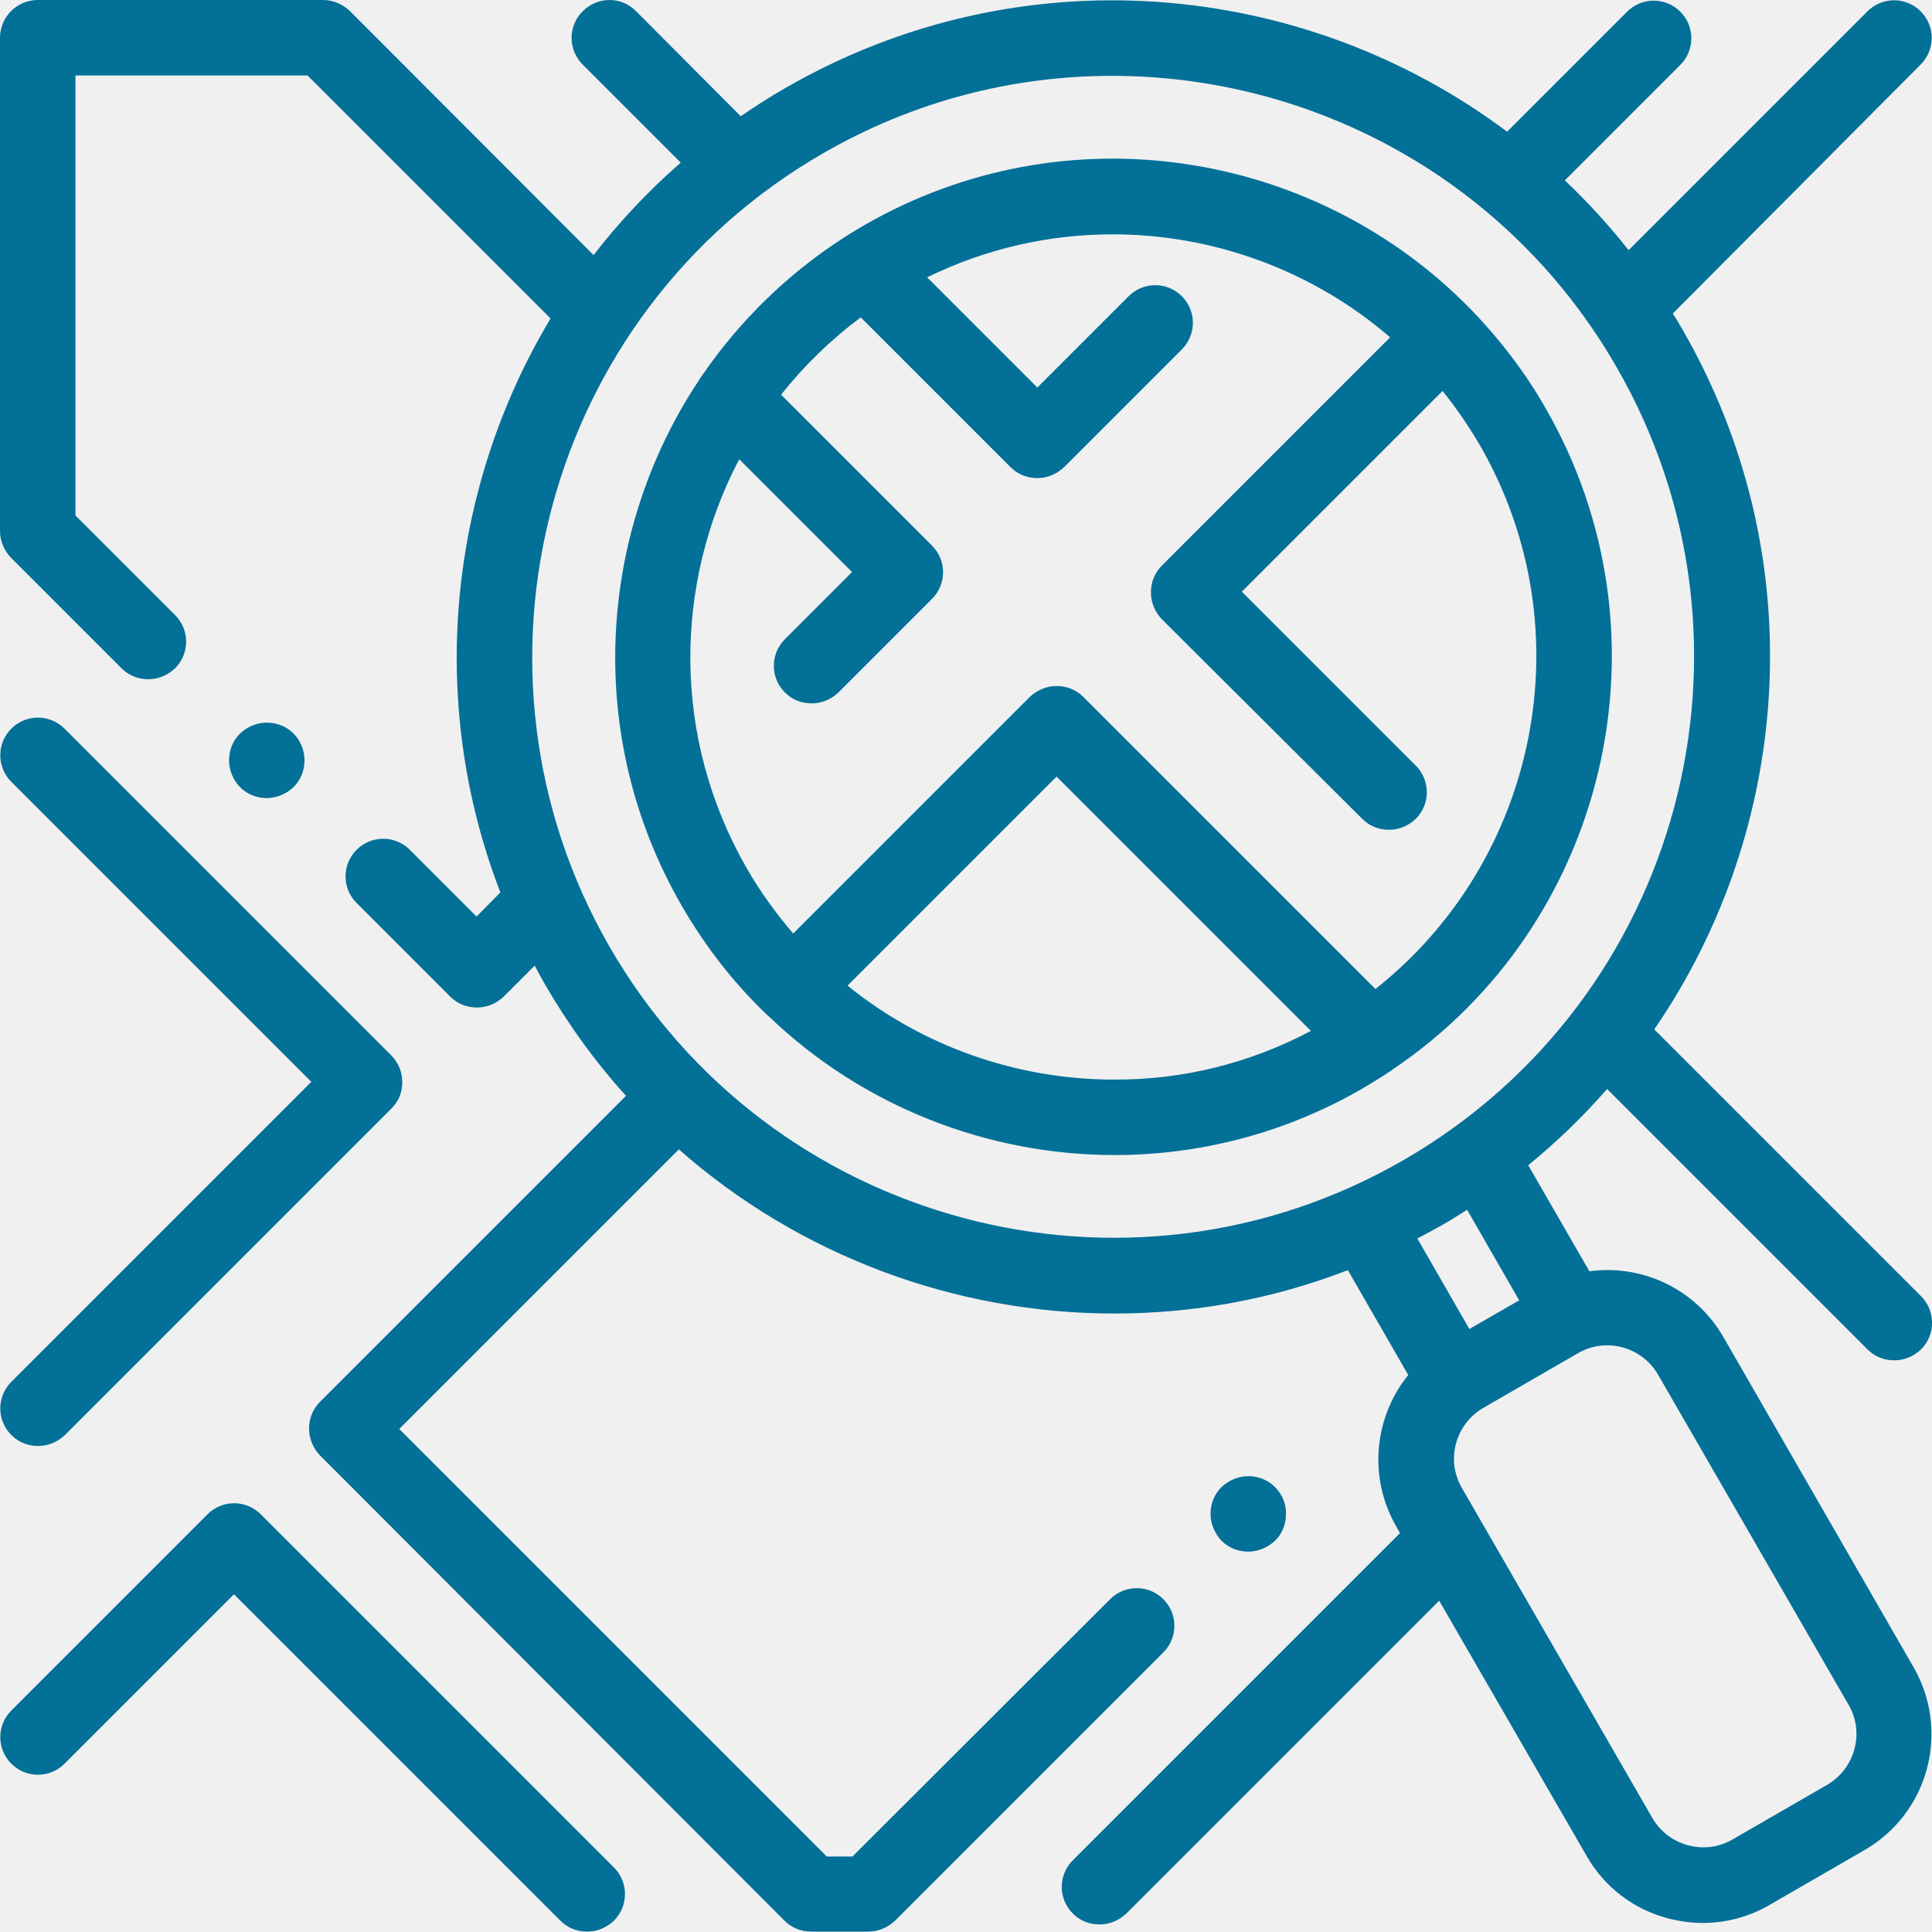
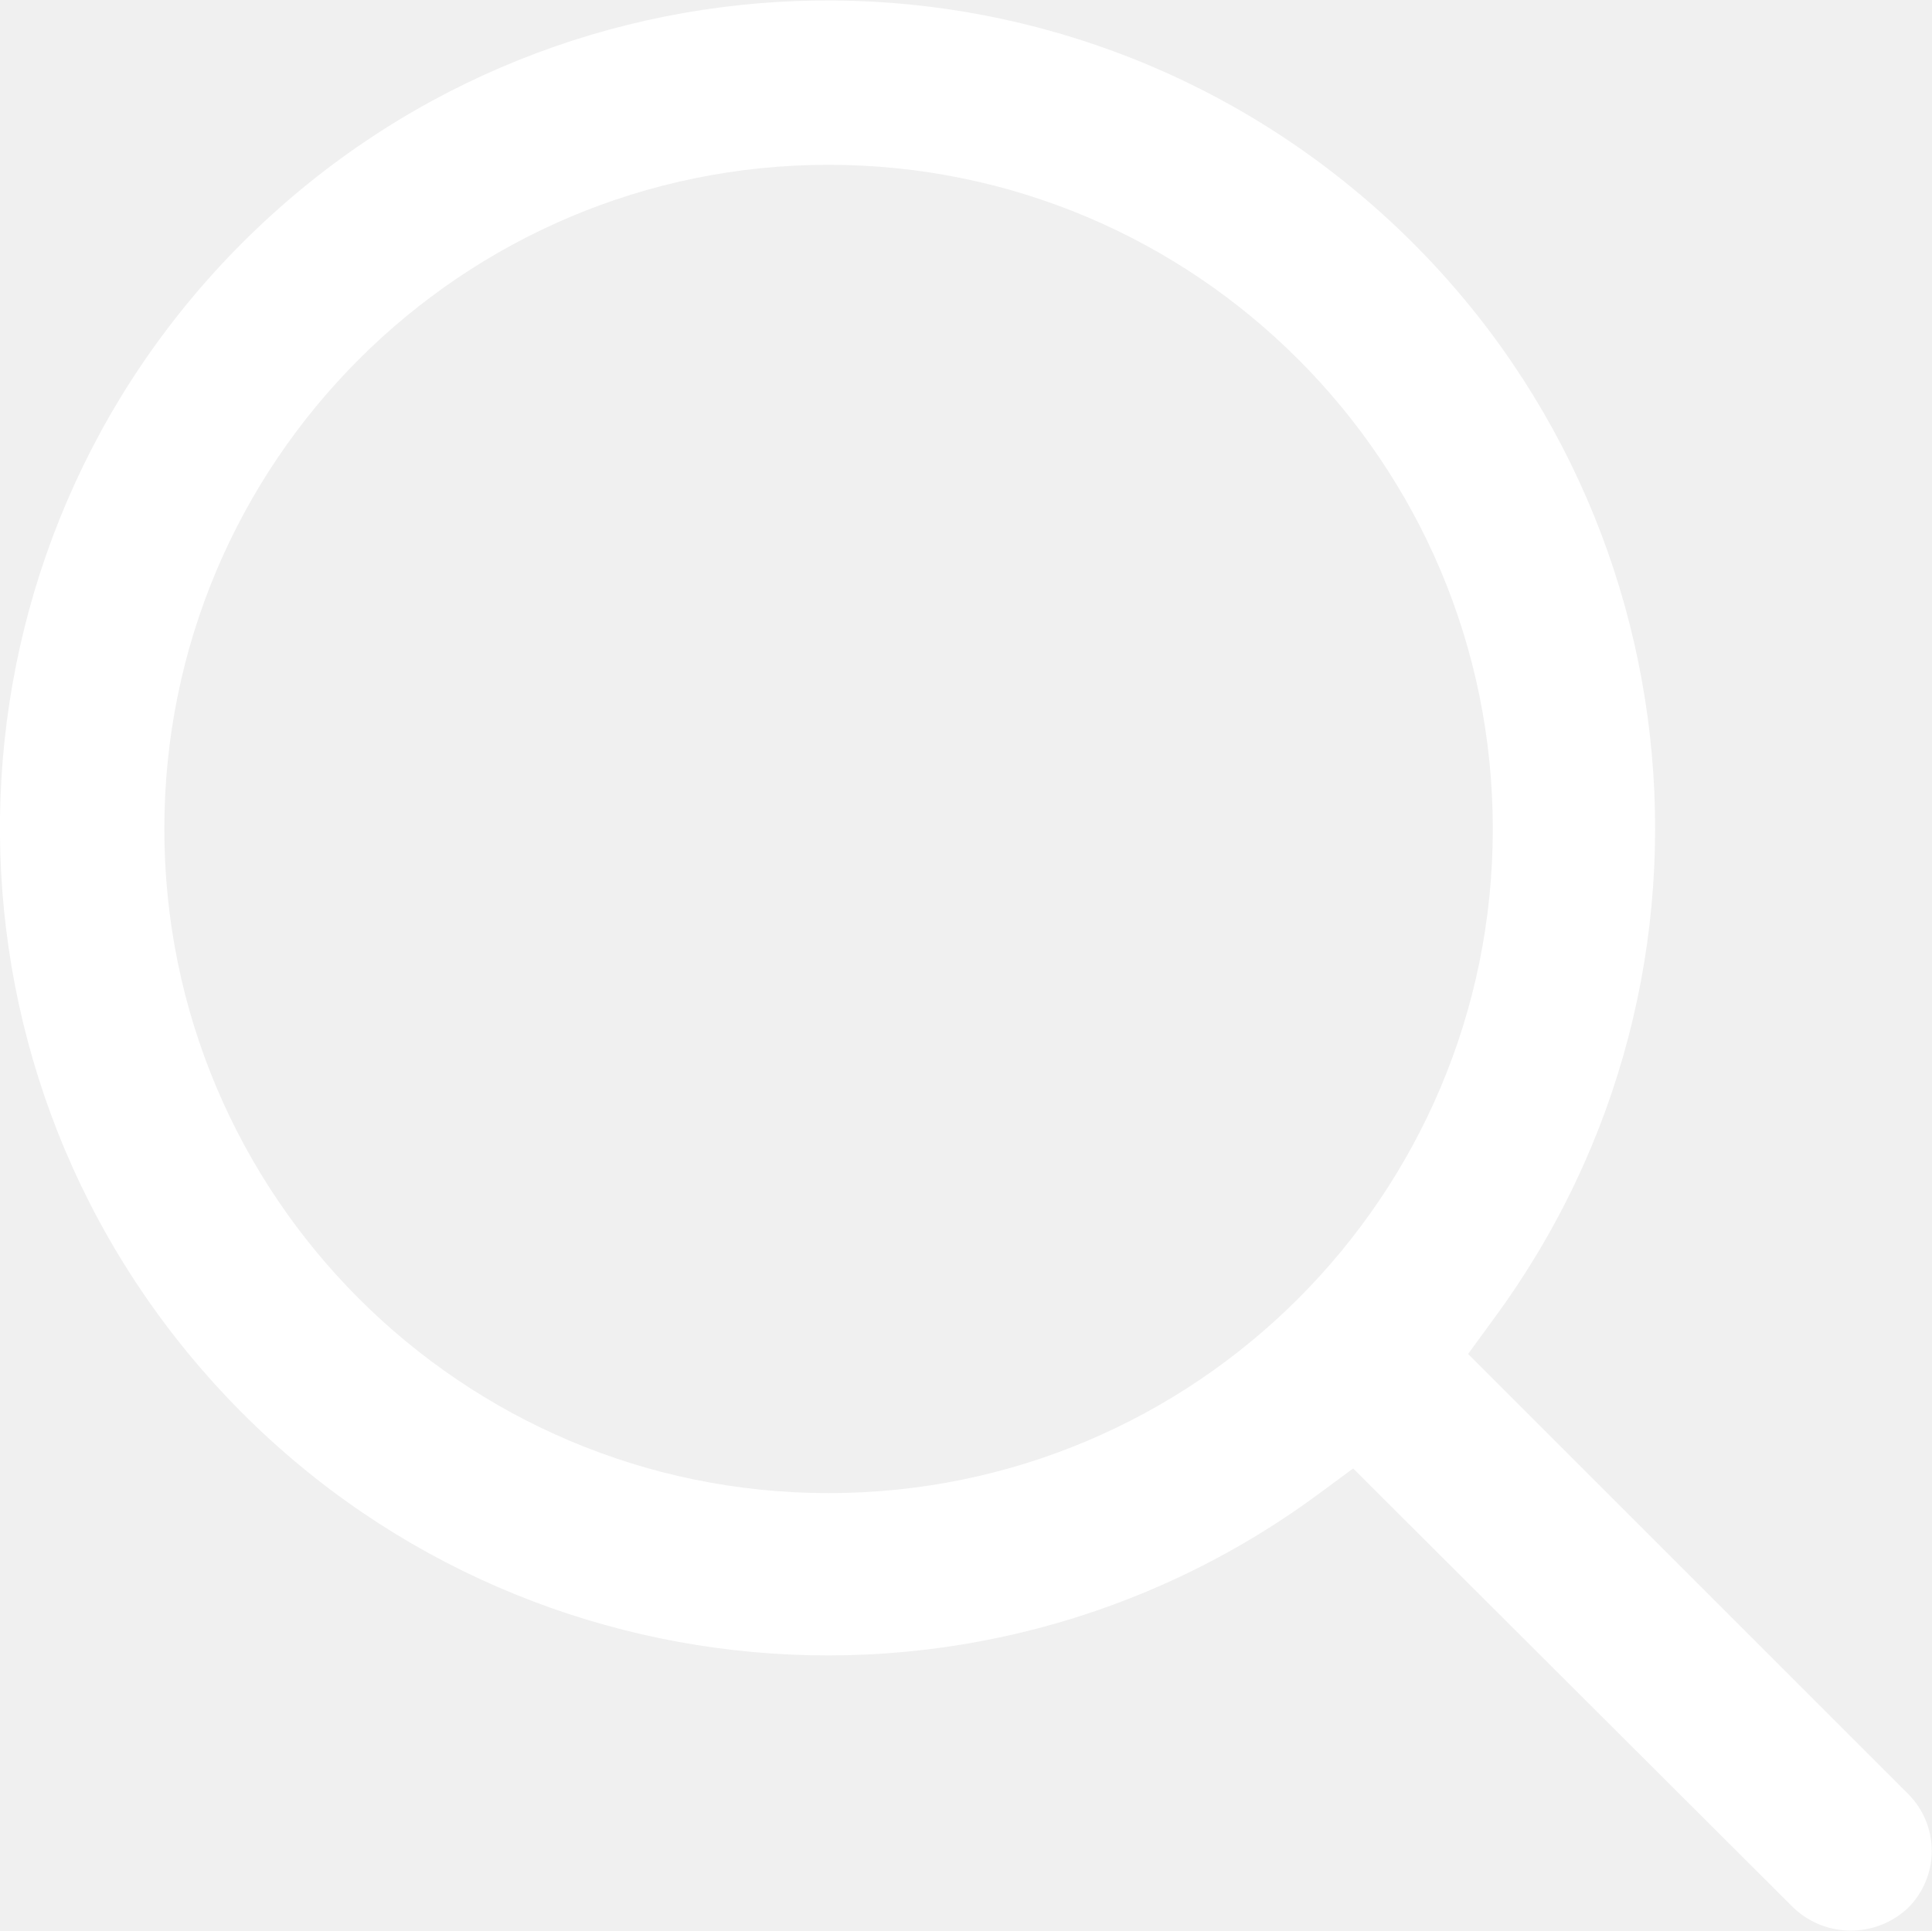
- <svg xmlns="http://www.w3.org/2000/svg" viewBox="0 0 512 512">
-   <path d="M456.7 354.3c-7.4-12.8-21.6-19.3-35.5-17.4L405 308.8c7.6-6.2 14.6-13 20.9-20.2l69 69c2 2 4.5 2.9 7.1 2.9 2.6 0 5.1-1 7.1-2.9 3.9-3.9 3.9-10.2 0-14.1l-70.7-70.7c36.8-53.6 42-125.7 7.4-185.6-.8-1.4-1.6-2.8-2.5-4.1l65.7-66c3.9-3.9 3.9-10.2 0-14.1-3.9-3.9-10.2-3.9-14.1 0l-63.3 63.3c-5.2-6.6-10.9-12.8-16.9-18.5l30.6-30.6c3.9-3.9 3.9-10.2 0-14.1-3.9-3.9-10.2-3.9-14.1 0l-31.8 31.8C345.3-5.6 270.1-12.5 208 23.4c-4 2.3-7.9 4.8-11.7 7.4L168.6 3c-3.9-4-10.2-4-14.2 0-3.9 3.9-3.9 10.2 0 14.1l26 26c-8.6 7.5-16.3 15.7-23.1 24.5L92.7 2.9C90.8 1.1 88.3 0 85.6 0H10C4.5 0 0 4.5 0 10v130.7c0 2.7 1.1 5.2 2.9 7.1l29.3 29.3c2 2 4.5 2.9 7.1 2.9 2.6 0 5.1-1 7.1-2.9 3.9-3.9 3.9-10.2 0-14.1L20 136.6V20h61.5l64 64 .4.4c-27 45.1-32.9 101.3-13.3 152.1l-6.3 6.4-17.7-17.7c-3.9-3.9-10.2-3.9-14.1 0-3.9 3.9-3.9 10.2 0 14.1l24.8 24.8c2 2 4.5 2.9 7.1 2.9 2.6 0 5.1-1 7.1-2.9l8.2-8.2c.9 1.7 1.8 3.4 2.8 5.1 6.2 10.7 13.4 20.6 21.4 29.4l-81.1 81.1c-1.9 1.9-2.9 4.4-2.9 7.1s1.1 5.2 2.9 7.1L207.9 509c1.9 1.9 4.4 2.9 7.1 2.9h15.1c2.7 0 5.2-1.1 7.1-2.9l71.1-71.1c3.9-3.9 3.9-10.2 0-14.1-3.9-3.9-10.2-3.9-14.1 0L225.9 492h-6.8L105.8 378.7l74.1-74.1c32 28.2 73.3 43.5 115.4 43.5 20.8 0 41.8-3.7 61.9-11.5l16 27.8c-9 11.1-10.7 27-3.2 40.1l1 1.8-86.7 86.7c-3.9 3.9-3.9 10.2 0 14.1 2 2 4.5 2.9 7.1 2.9s5.1-1 7.1-2.9l82.9-82.9 39.1 67.7c4.7 8.2 12.4 14.1 21.6 16.5 3.1.8 6.2 1.2 9.2 1.2 6.1 0 12.2-1.6 17.7-4.8l25.1-14.5c17-9.8 22.8-31.5 13-48.5l-50.4-87.5zM372 307.4c-73.5 42.5-167.9 17.2-210.4-56.4-42.4-73.5-17.1-167.9 56.4-210.3 24.2-14 50.6-20.6 76.7-20.6 53.3 0 105.1 27.6 133.6 77 42.5 73.5 17.3 167.8-56.3 210.3zm3.6 20.8c2.2-1.1 4.3-2.3 6.5-3.5 2.3-1.3 4.5-2.7 6.7-4.1l13.8 24-13.2 7.6-13.8-24zM484.2 473l-25.1 14.5c-3.6 2.1-7.8 2.6-11.8 1.5s-7.3-3.6-9.4-7.2l-50.5-87.5c-4.3-7.4-1.7-16.9 5.7-21.2l25.1-14.5c7.4-4.3 16.9-1.7 21.2 5.7l50.5 87.5c4.3 7.4 1.7 16.9-5.7 21.2z" fill="#037098" />
-   <path d="M409.5 108c-5.5-9.6-12.1-18.1-19.4-25.7l-.3-.3-.1-.1c-41.2-42.2-107.3-53-160.7-22.2-1.7 1-3.5 2.1-5.1 3.1-15.3 9.8-27.9 22.3-37.7 36.5-.4.5-.7 1-1 1.5-26.9 40.5-30.4 94.5-4.5 139.3 6.2 10.7 13.6 20.2 22.1 28.4.1.1.1.2.2.2.2.2.5.5.8.7 24.8 23.8 57.9 36.7 91.6 36.7 22.4 0 45.1-5.7 65.8-17.7 2.7-1.6 5.3-3.2 7.8-4.9l.1-.1c56.9-38.3 75.2-115.1 40.4-175.4zM295.2 286.1c-25.5 0-50.6-8.7-70.6-24.9l55.4-55.4 67.4 67.4c-16.6 8.8-34.5 13-52.2 12.9zm69.3-24l-77.4-77.4c-1.9-1.9-4.4-2.9-7.1-2.9s-5.2 1.1-7.1 2.9l-62.7 62.7c-4.5-5.3-8.7-11-12.3-17.3-19.9-34.6-19.3-75.4-2-108.4l29.9 29.9-17.8 17.8c-3.9 3.9-3.9 10.2 0 14.1 2 2 4.5 2.9 7.1 2.9s5.1-1 7.1-2.9l24.8-24.8c3.9-3.9 3.9-10.2 0-14.1l-40-40c6-7.6 13.1-14.5 21.1-20.5l39.7 39.7c1.9 1.9 4.4 2.9 7.1 2.9 2.7 0 5.2-1.1 7.1-2.9l31.2-31.2c3.9-3.9 3.9-10.2 0-14.1-3.9-3.9-10.2-3.9-14.1 0l-24.2 24.2-29.2-29.2c15.7-7.7 32.5-11.4 49.2-11.4 26.7 0 53 9.6 73.5 27.3l-60.5 60.5c-1.9 1.9-2.9 4.4-2.9 7.1 0 2.7 1.1 5.2 2.9 7.1L361 217c2 2 4.5 2.9 7.1 2.9 2.6 0 5.1-1 7.1-2.9 3.9-3.9 3.9-10.2 0-14.1l-46.1-46.1 53.2-53.2c3.6 4.5 6.9 9.3 9.9 14.4 28.1 48.8 15.3 110.1-27.7 144.1zM337.9 394.1c-1.9-1.9-4.4-2.9-7.1-2.9-2.6 0-5.2 1.1-7.1 2.9-1.9 1.9-2.9 4.4-2.9 7.1 0 2.6 1.1 5.2 2.9 7.1 1.9 1.9 4.4 2.9 7.1 2.9 2.6 0 5.2-1.1 7.1-2.9s2.9-4.4 2.9-7.1c.1-2.6-1-5.2-2.9-7.1zM77.8 194.4c-1.9-1.9-4.4-2.9-7.1-2.9-2.6 0-5.2 1.1-7.1 2.9-1.9 1.9-2.9 4.4-2.9 7.1s1.1 5.2 2.9 7.1c1.9 1.9 4.4 2.9 7.1 2.9 2.6 0 5.2-1.1 7.1-2.9 1.9-1.9 2.9-4.4 2.9-7.1s-1.1-5.3-2.9-7.1zM103.7 279.7l-86.6-86.6c-3.9-3.9-10.2-3.9-14.1 0-3.9 3.9-3.9 10.2 0 14.1l79.5 79.5L3 366.2c-3.9 3.9-3.9 10.2 0 14.1 2 2 4.5 2.9 7.1 2.9s5.1-1 7.1-2.9l86.5-86.5c.7-.7 1.3-1.5 1.8-2.4.8-1.5 1.1-3.1 1.1-4.7 0-2.5-1-5.1-2.9-7zM162.7 494.9l-93.6-93.6c-3.9-3.9-10.2-3.9-14.1 0l-52 52c-3.9 3.9-3.9 10.2 0 14.1 3.9 3.9 10.2 3.9 14.1 0L62 422.5l86.5 86.5c2 2 4.5 2.9 7.1 2.9s5.1-1 7.1-2.9c3.9-3.9 3.9-10.2 0-14.1z" fill="#037098" />
+ <svg xmlns="http://www.w3.org/2000/svg" viewBox="0 0 39.15 39.12">
+   <defs>
+     <style>.cls-1{fill:#fff;}</style>
+   </defs>
+   <g id="Labels">
+     <g id="Layer_1-2" data-name="Layer 1">
+       <path class="cls-1" d="M36.35,38.67a1.69,1.69,0,0,0,2.31,0,1.63,1.63,0,0,0,0-2.32h0l-8.91-8.91.51-.7a16.77,16.77,0,1,0-3.53,3.53l.69-.51ZM16.79,30.26A13.46,13.46,0,1,1,30.25,16.8,13.46,13.46,0,0,1,16.79,30.26Z" />
+     </g>
+   </g>
</svg>
